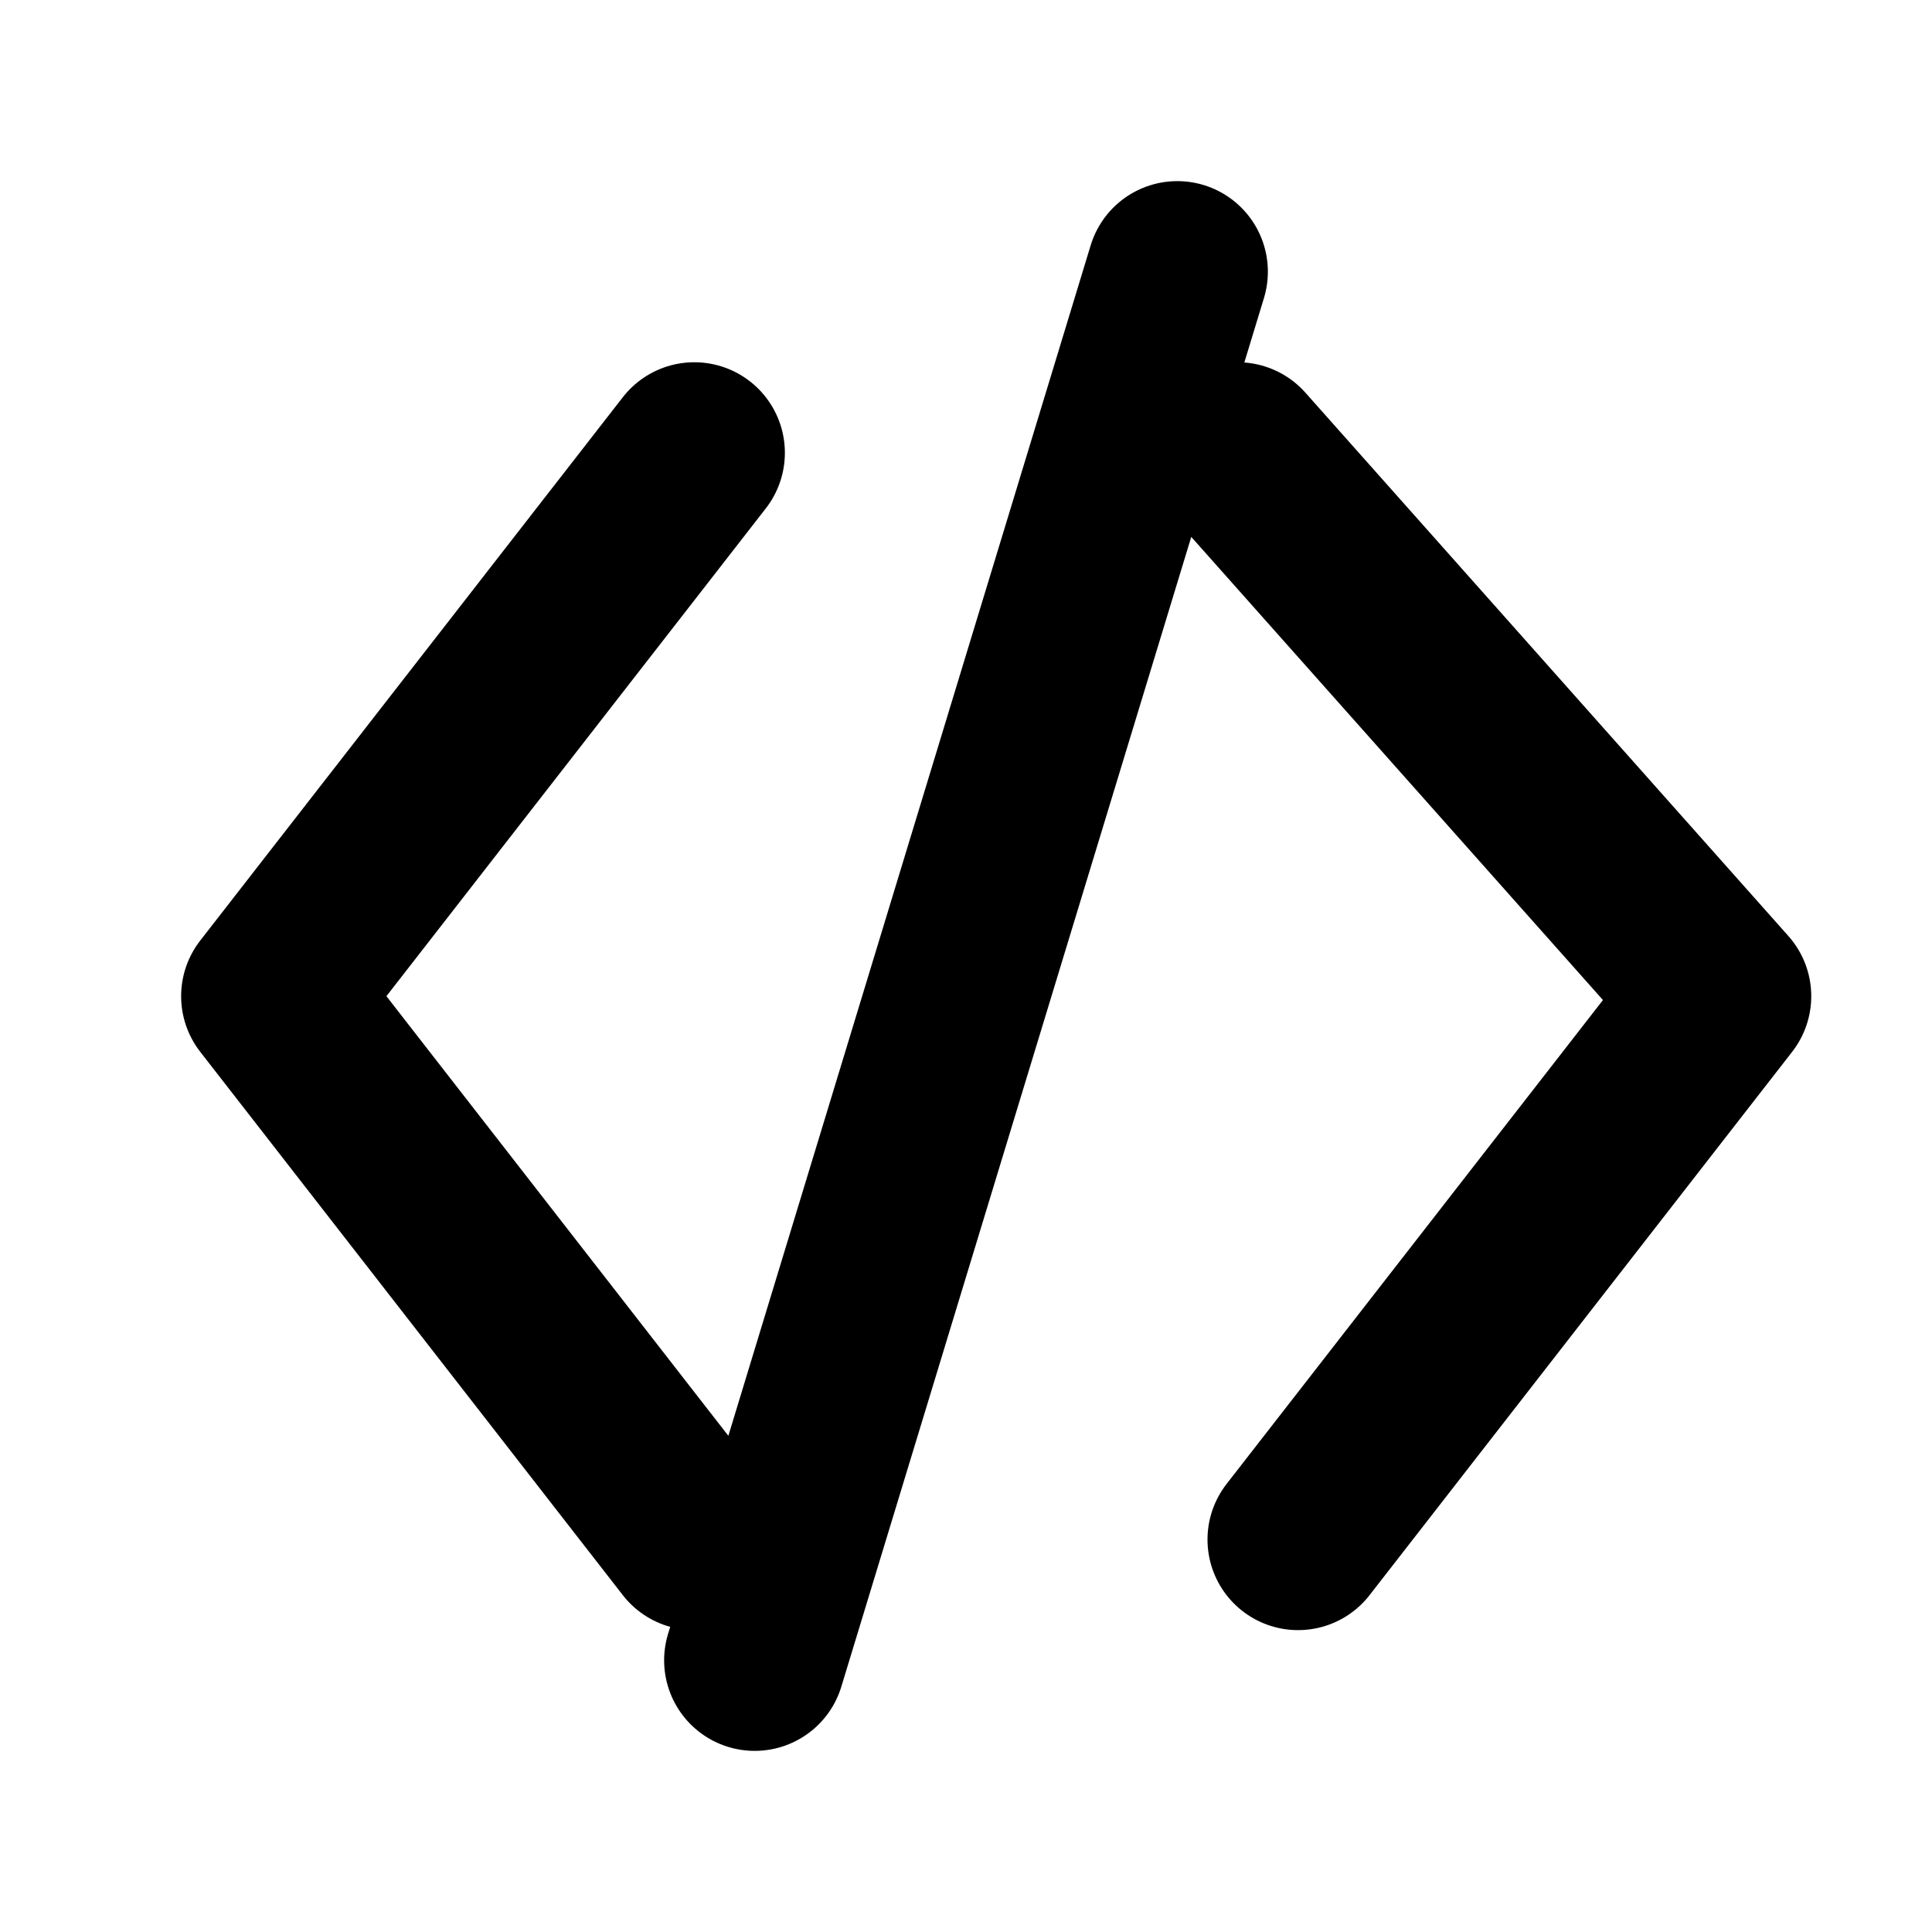
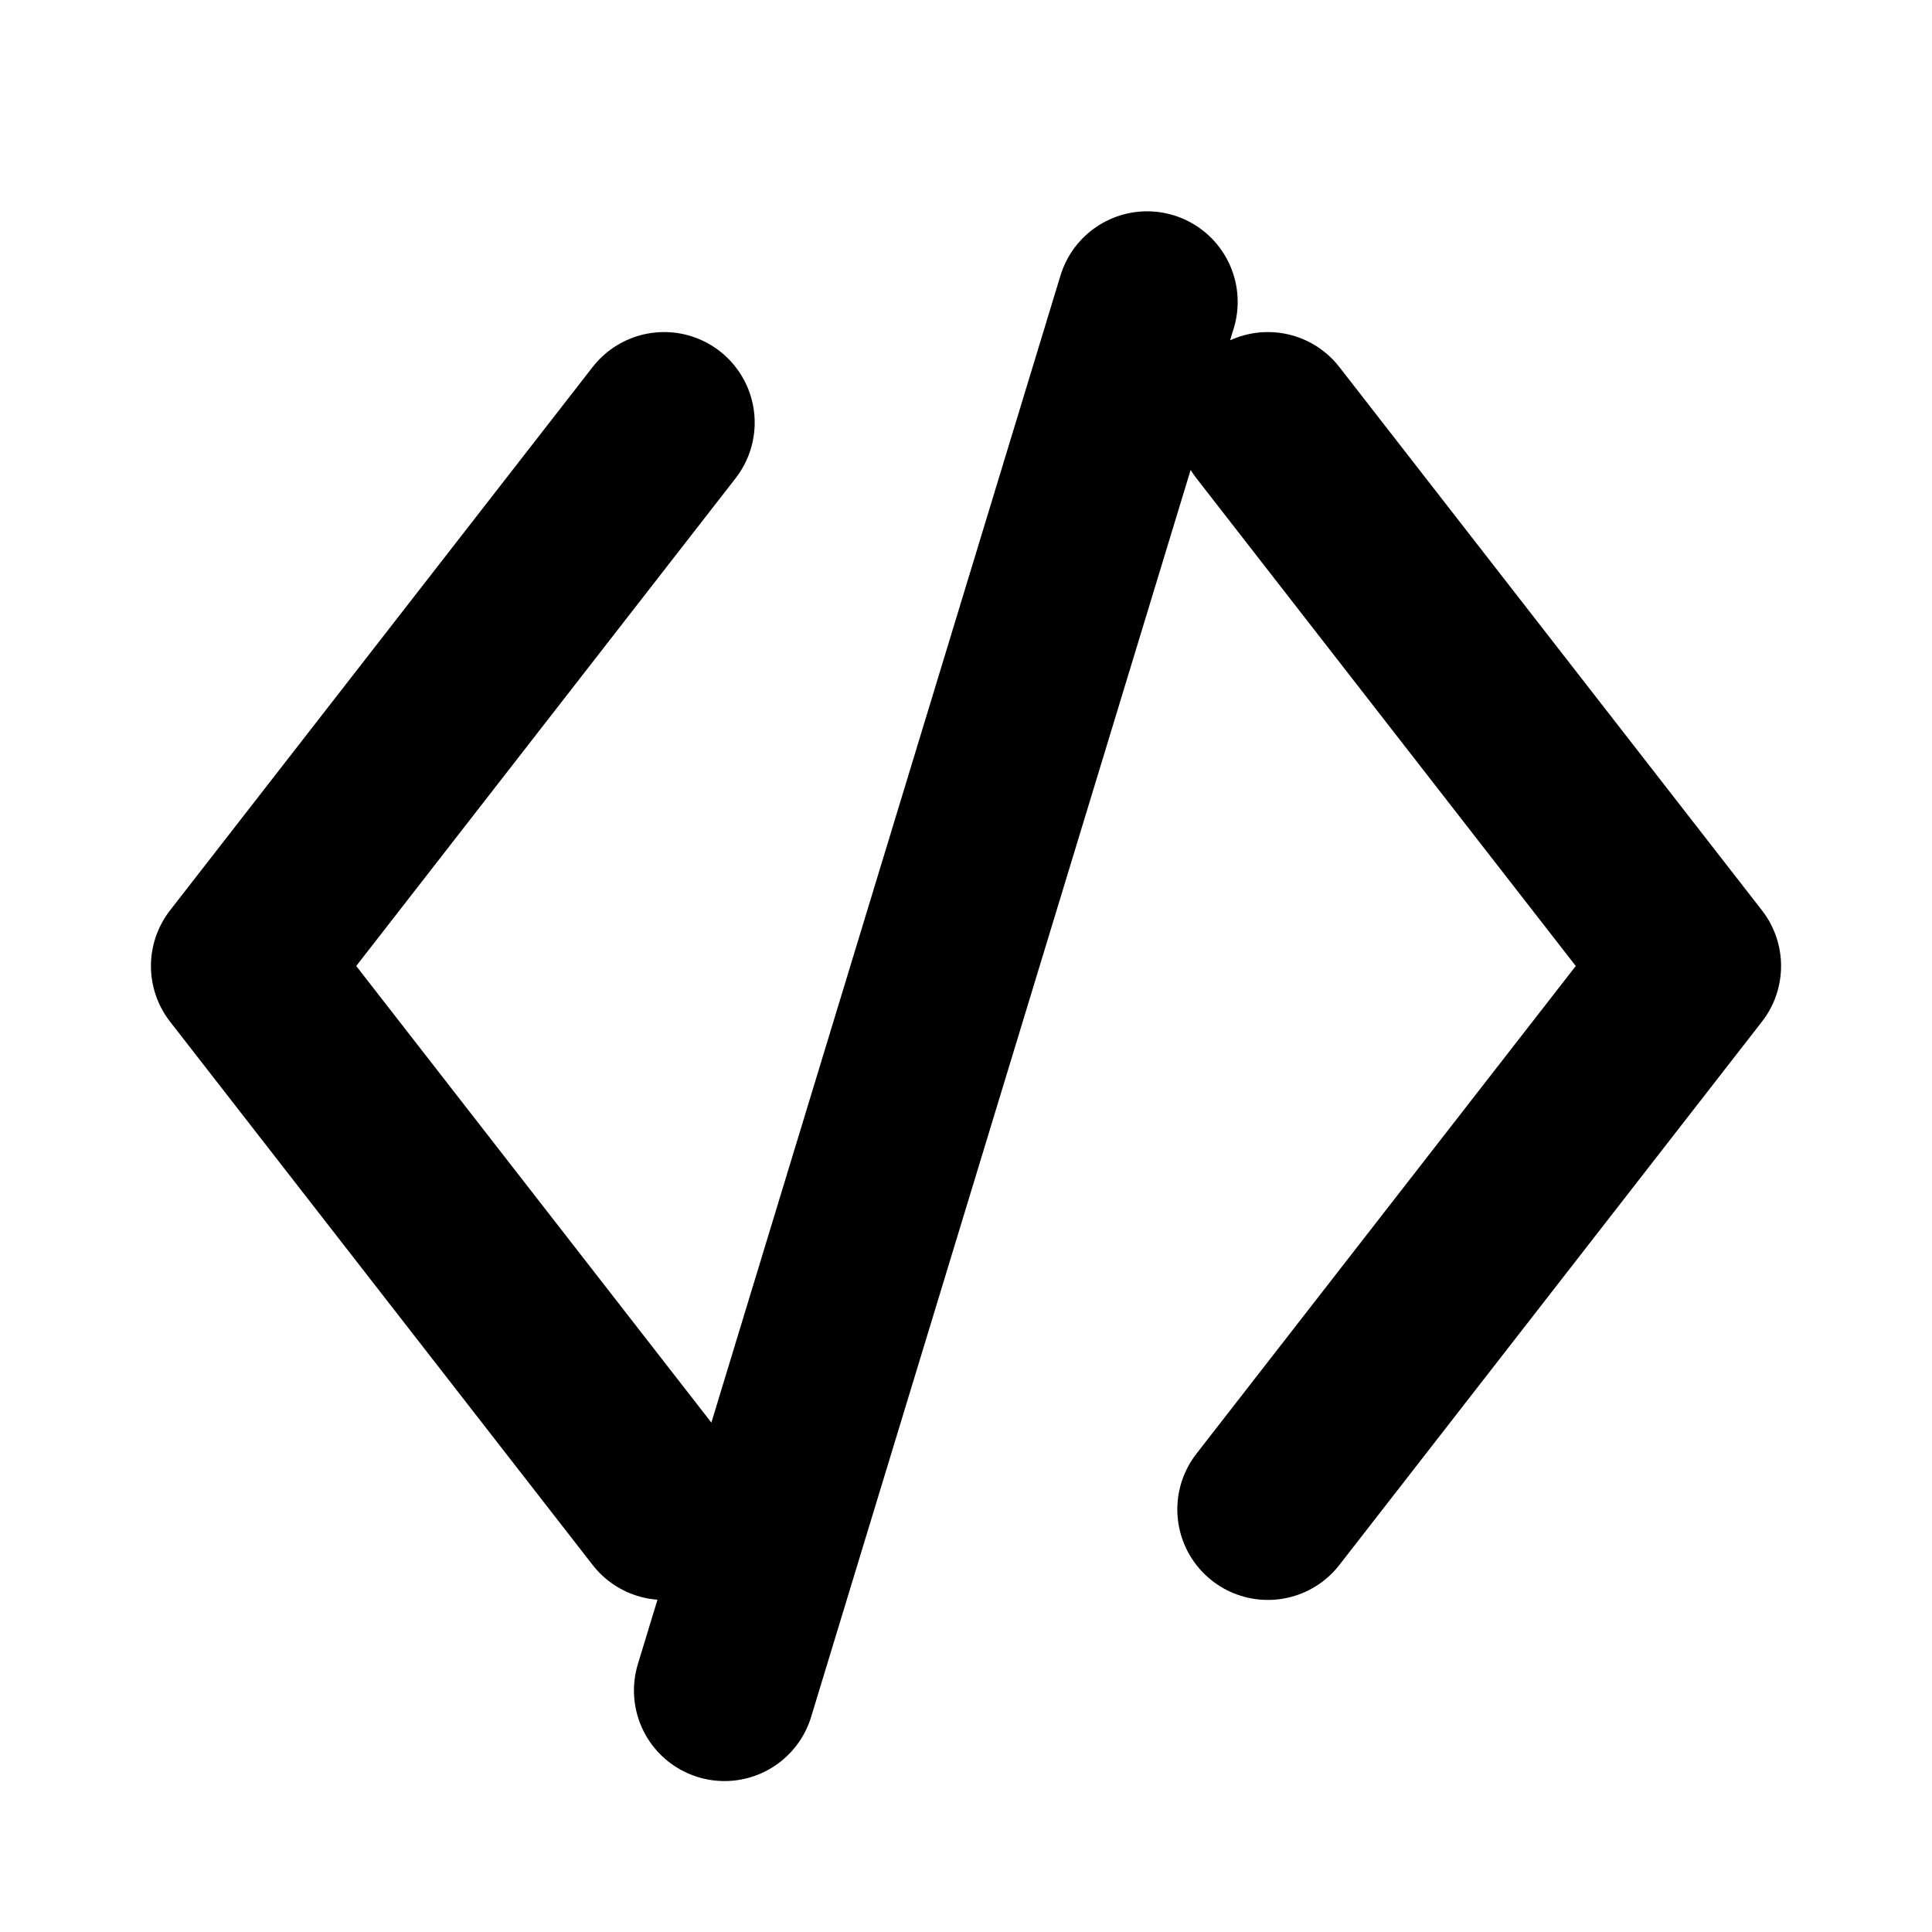
<svg xmlns="http://www.w3.org/2000/svg" viewBox="0 0 16 16" fill="none" stroke="currentColor" stroke-width="1.5" stroke-linecap="round" stroke-linejoin="round">
-   <path d="M5.75 3.75L2.25 8.25L5.75 12.75M10.25 3.75L14.25 8.25L10.75 12.75M9.75 2.25L6.25 13.75" />
+   <path d="M5.5 3.5L2 8L5.5 12.5M10.5 3.5L14 8L10.5 12.5M9.5 2.5L6 14" />
</svg>
